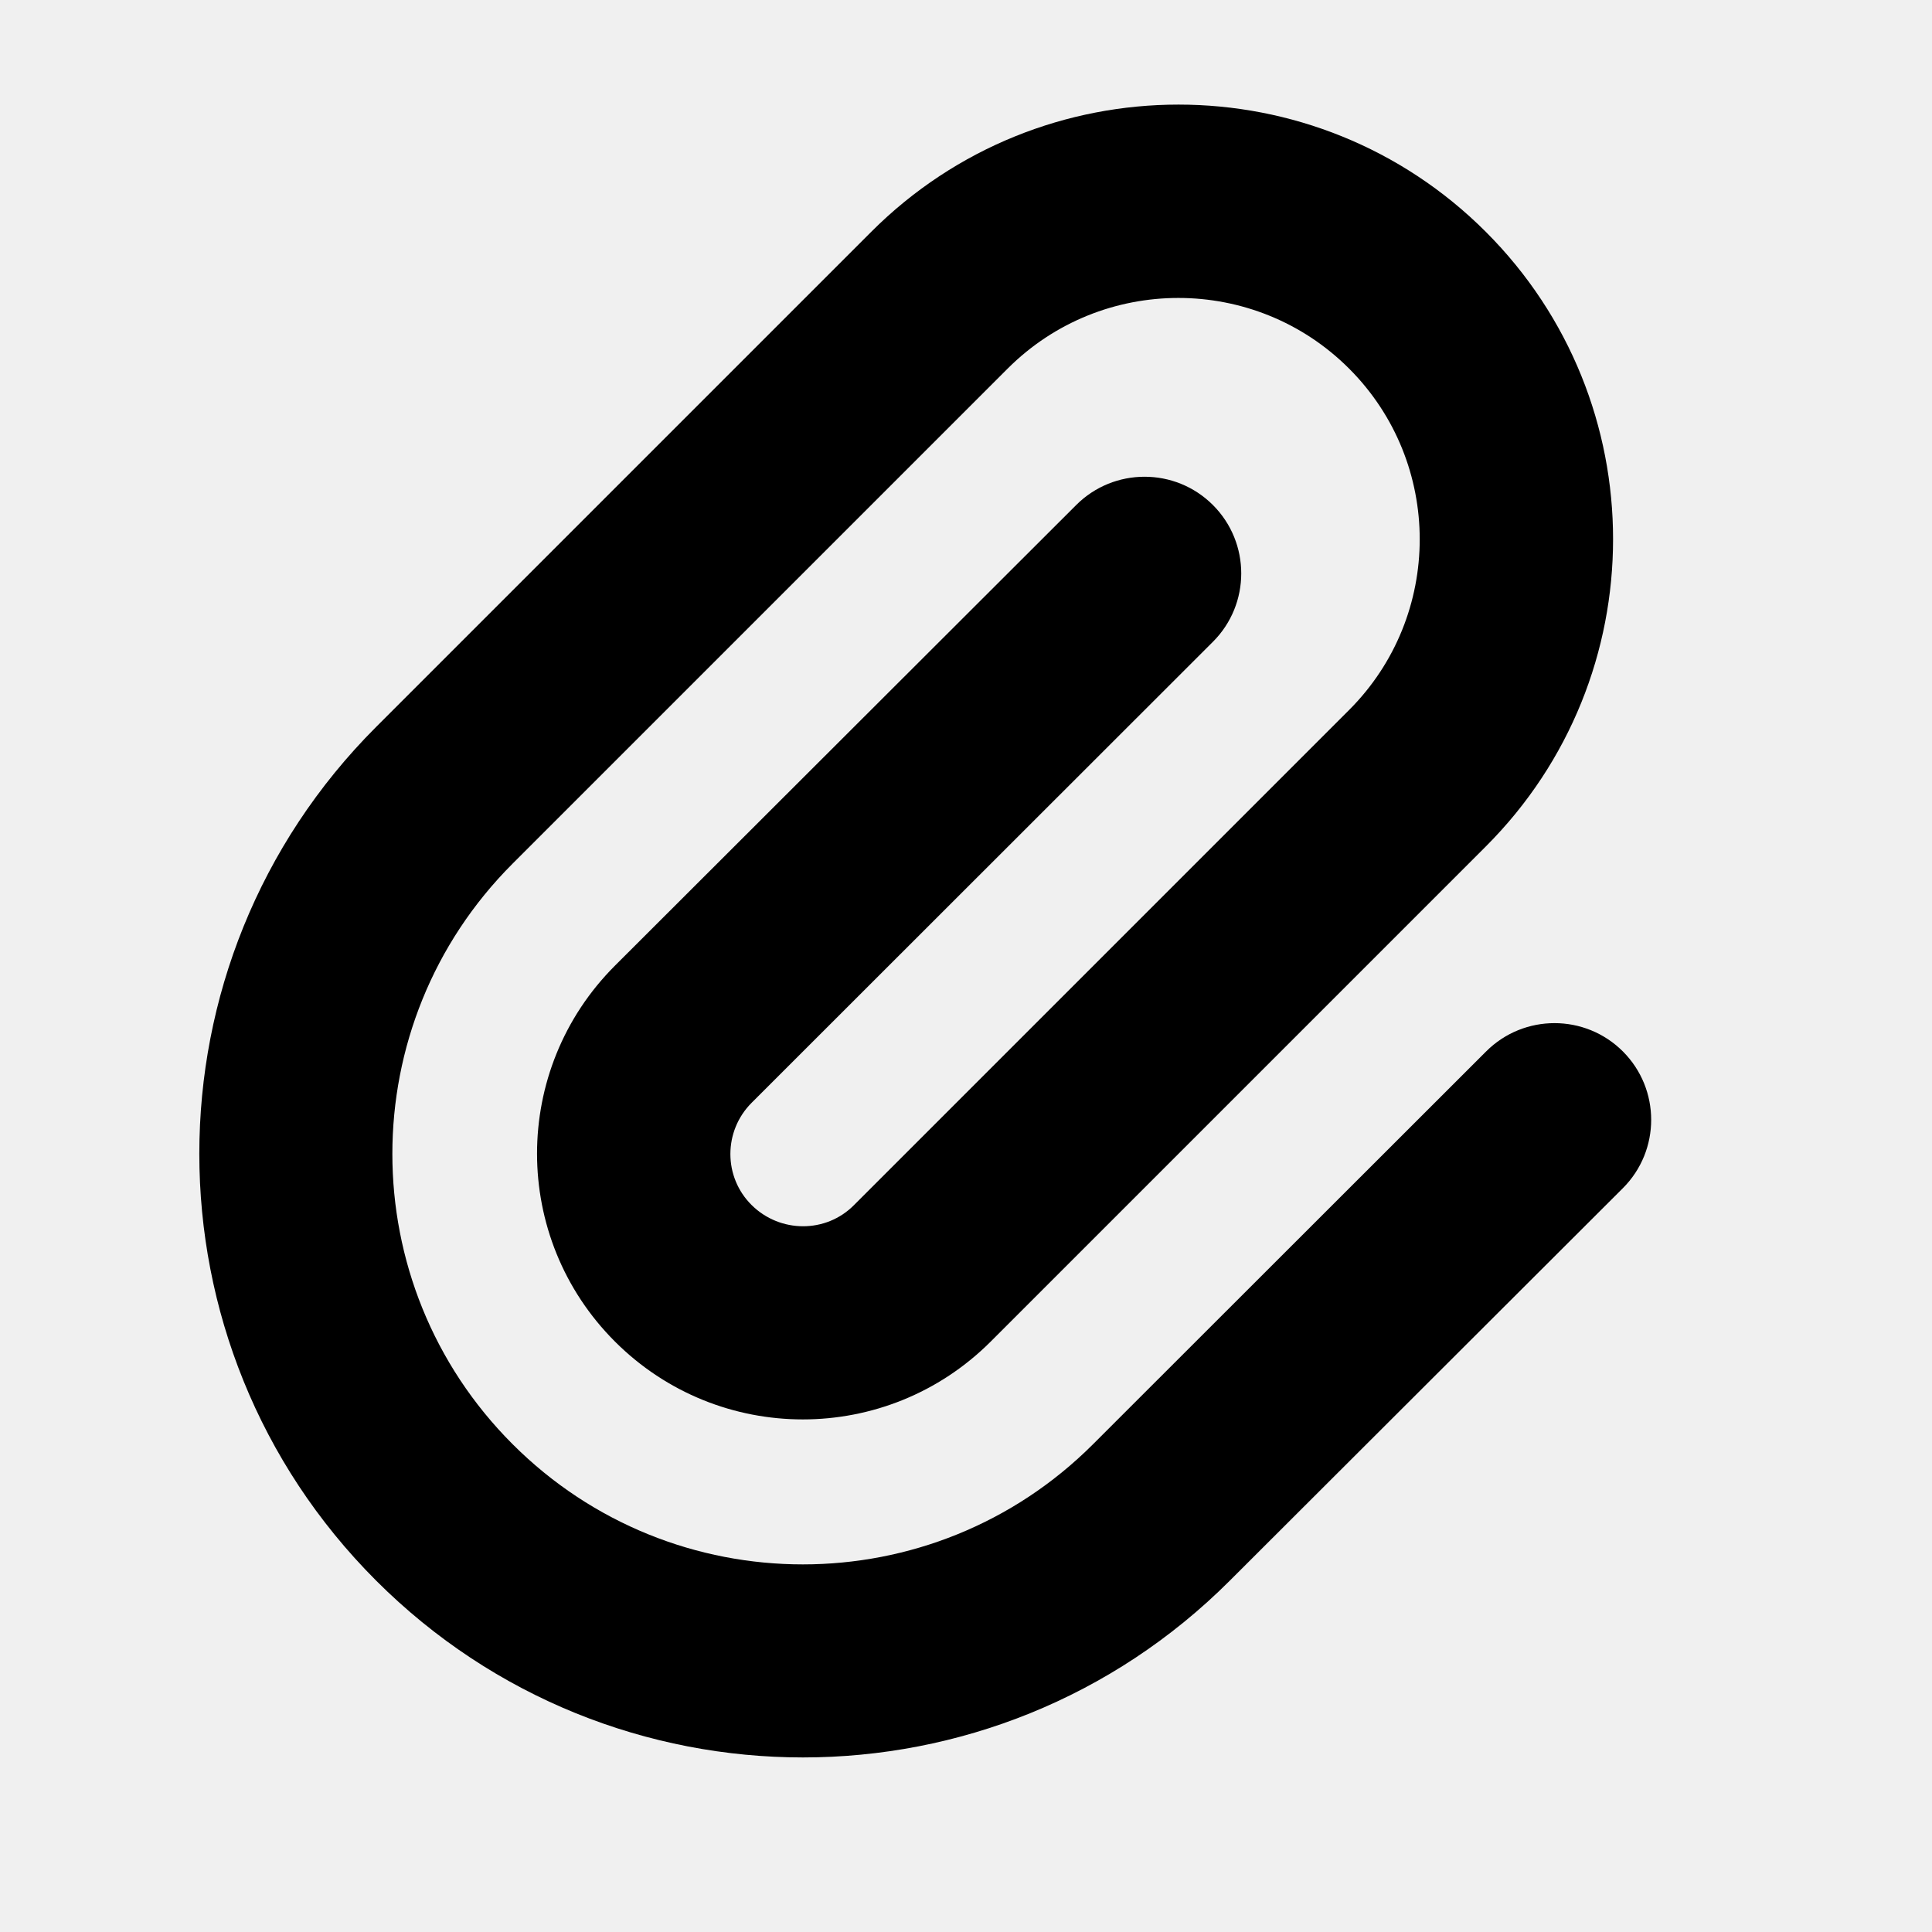
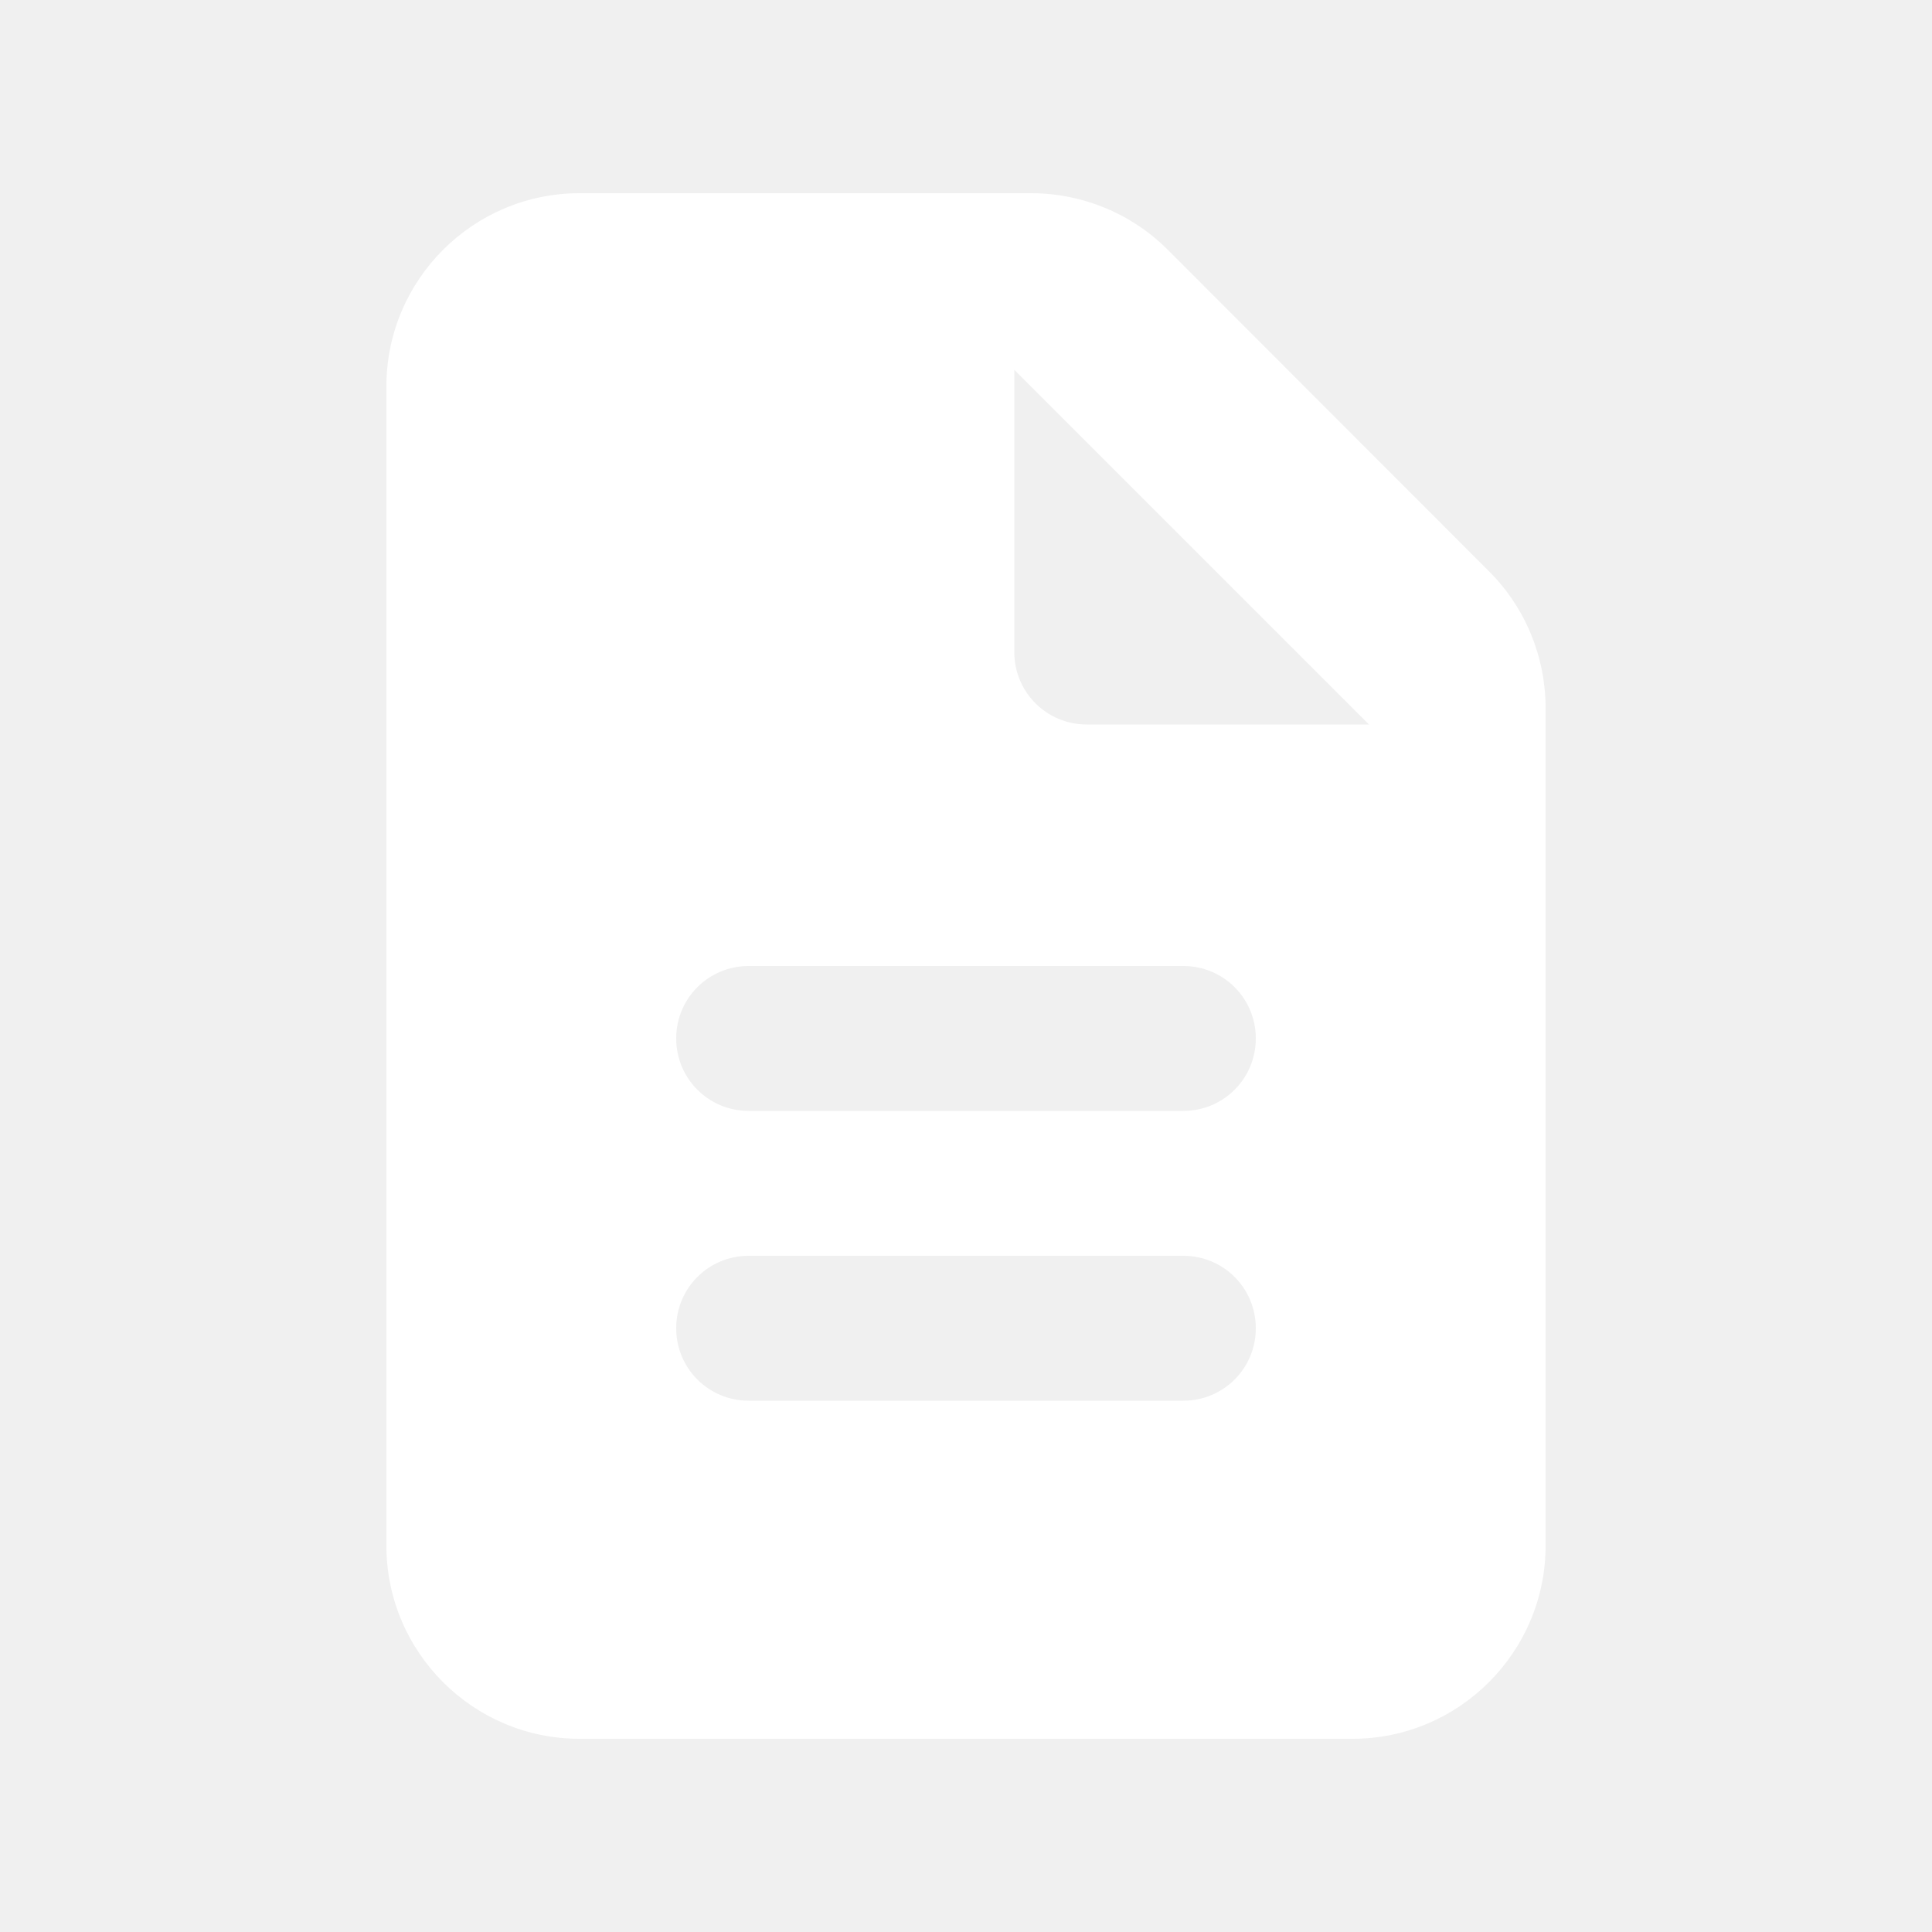
<svg xmlns="http://www.w3.org/2000/svg" viewBox="0 0 640 640">
-   <path d="M288.6 76.8C344.8 20.6 436 20.6 492.2 76.8C548.4 133 548.4 224.2 492.2 280.4L328.2 444.4C293.8 478.8 238.1 478.8 203.7 444.4C169.3 410 169.3 354.3 203.7 319.9L356.5 167.3C369 154.8 389.3 154.8 401.8 167.3C414.3 179.8 414.3 200.1 401.8 212.6L249 365.3C239.6 374.7 239.6 389.9 249 399.2C258.4 408.5 273.6 408.6 282.9 399.2L446.9 235.2C478.1 204 478.1 153.3 446.9 122.1C415.7 90.9 365 90.9 333.8 122.1L169.8 286.1C116.7 339.2 116.7 425.3 169.8 478.4C222.9 531.5 309 531.5 362.1 478.4L492.3 348.3C504.8 335.8 525.1 335.8 537.6 348.3C550.1 360.8 550.1 381.1 537.6 393.6L407.4 523.6C329.3 601.7 202.7 601.7 124.6 523.6C46.5 445.5 46.5 318.9 124.6 240.8L288.6 76.8z" />
+   <path fill="#ffffff" d="M128 128C128 92.7 156.7 64 192 64L341.5 64C358.5 64 374.8 70.7 386.8 82.7L493.3 189.3C505.3 201.3 512 217.6 512 234.6L512 512C512 547.3 483.3 576 448 576L192 576C156.7 576 128 547.3 128 512L128 128zM336 122.5L336 216C336 229.3 346.7 240 360 240L453.5 240L336 122.5zM248 320C234.7 320 224 330.7 224 344C224 357.3 234.7 368 248 368L392 368C405.3 368 416 357.3 416 344C416 330.7 405.3 320 392 320L248 320zM248 416C234.7 416 224 426.7 224 440C224 453.3 234.7 464 248 464L392 464C405.3 464 416 453.3 416 440C416 426.7 405.3 416 392 416L248 416z" />
</svg>
